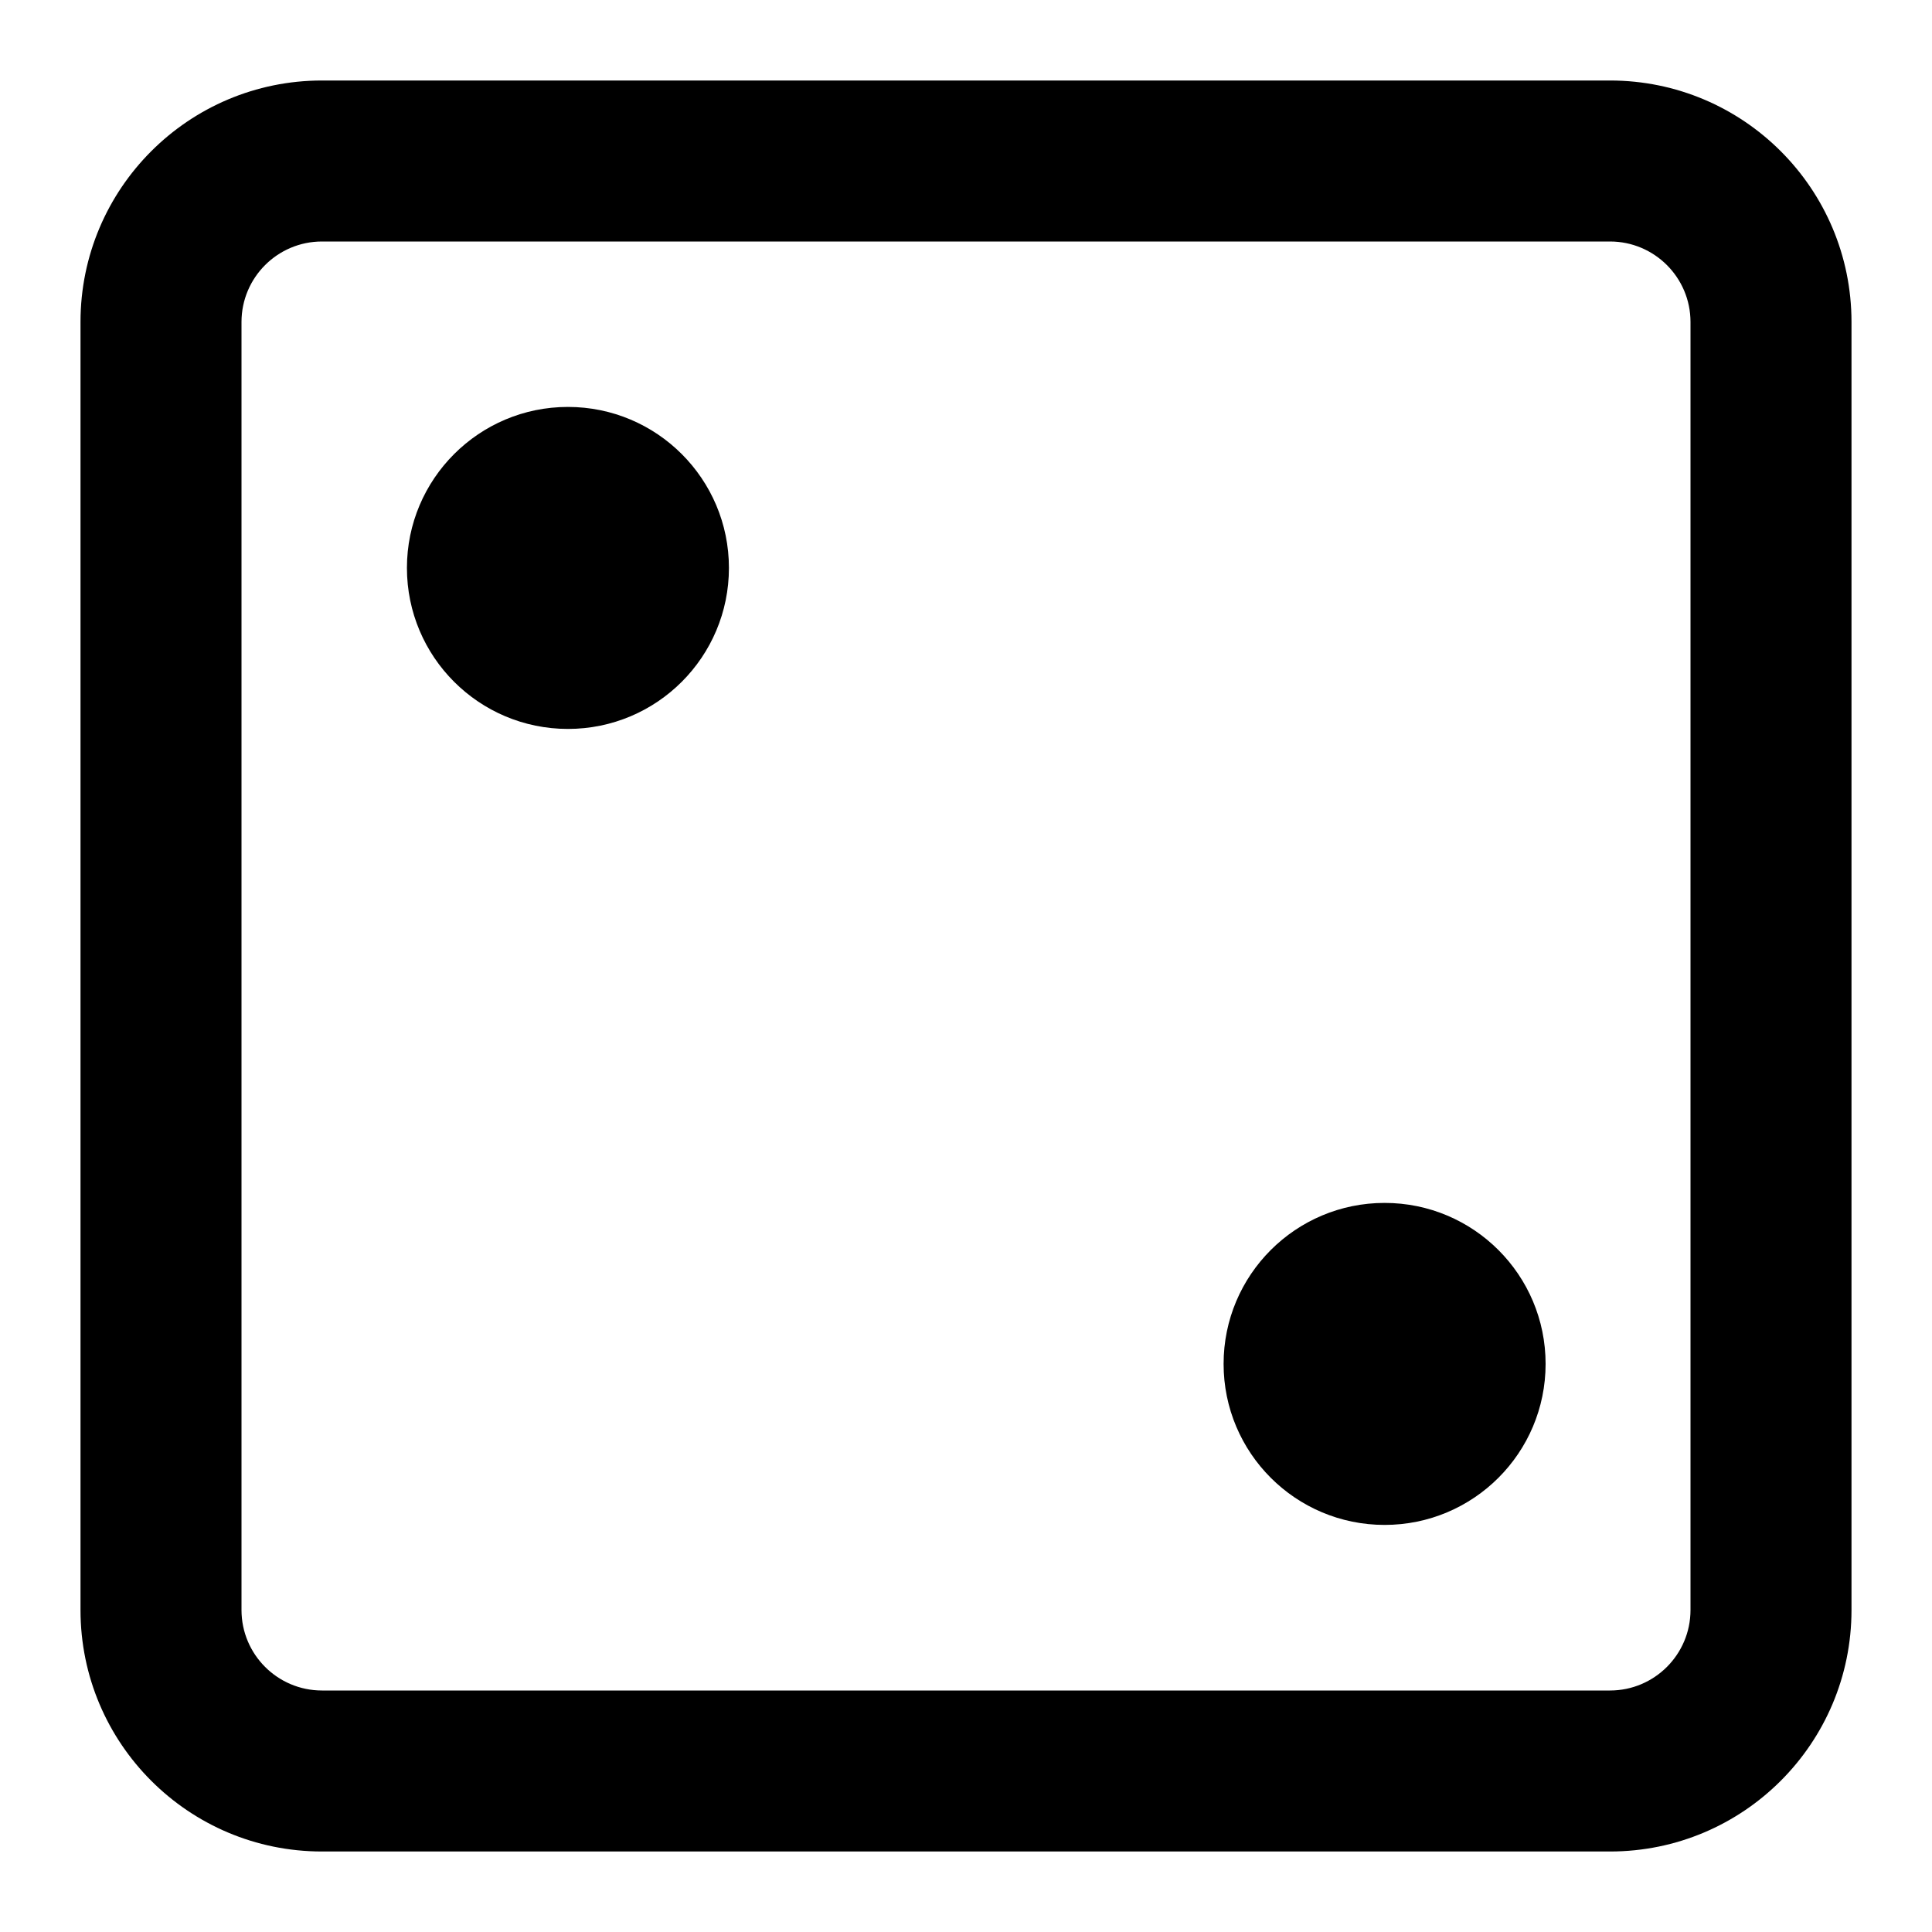
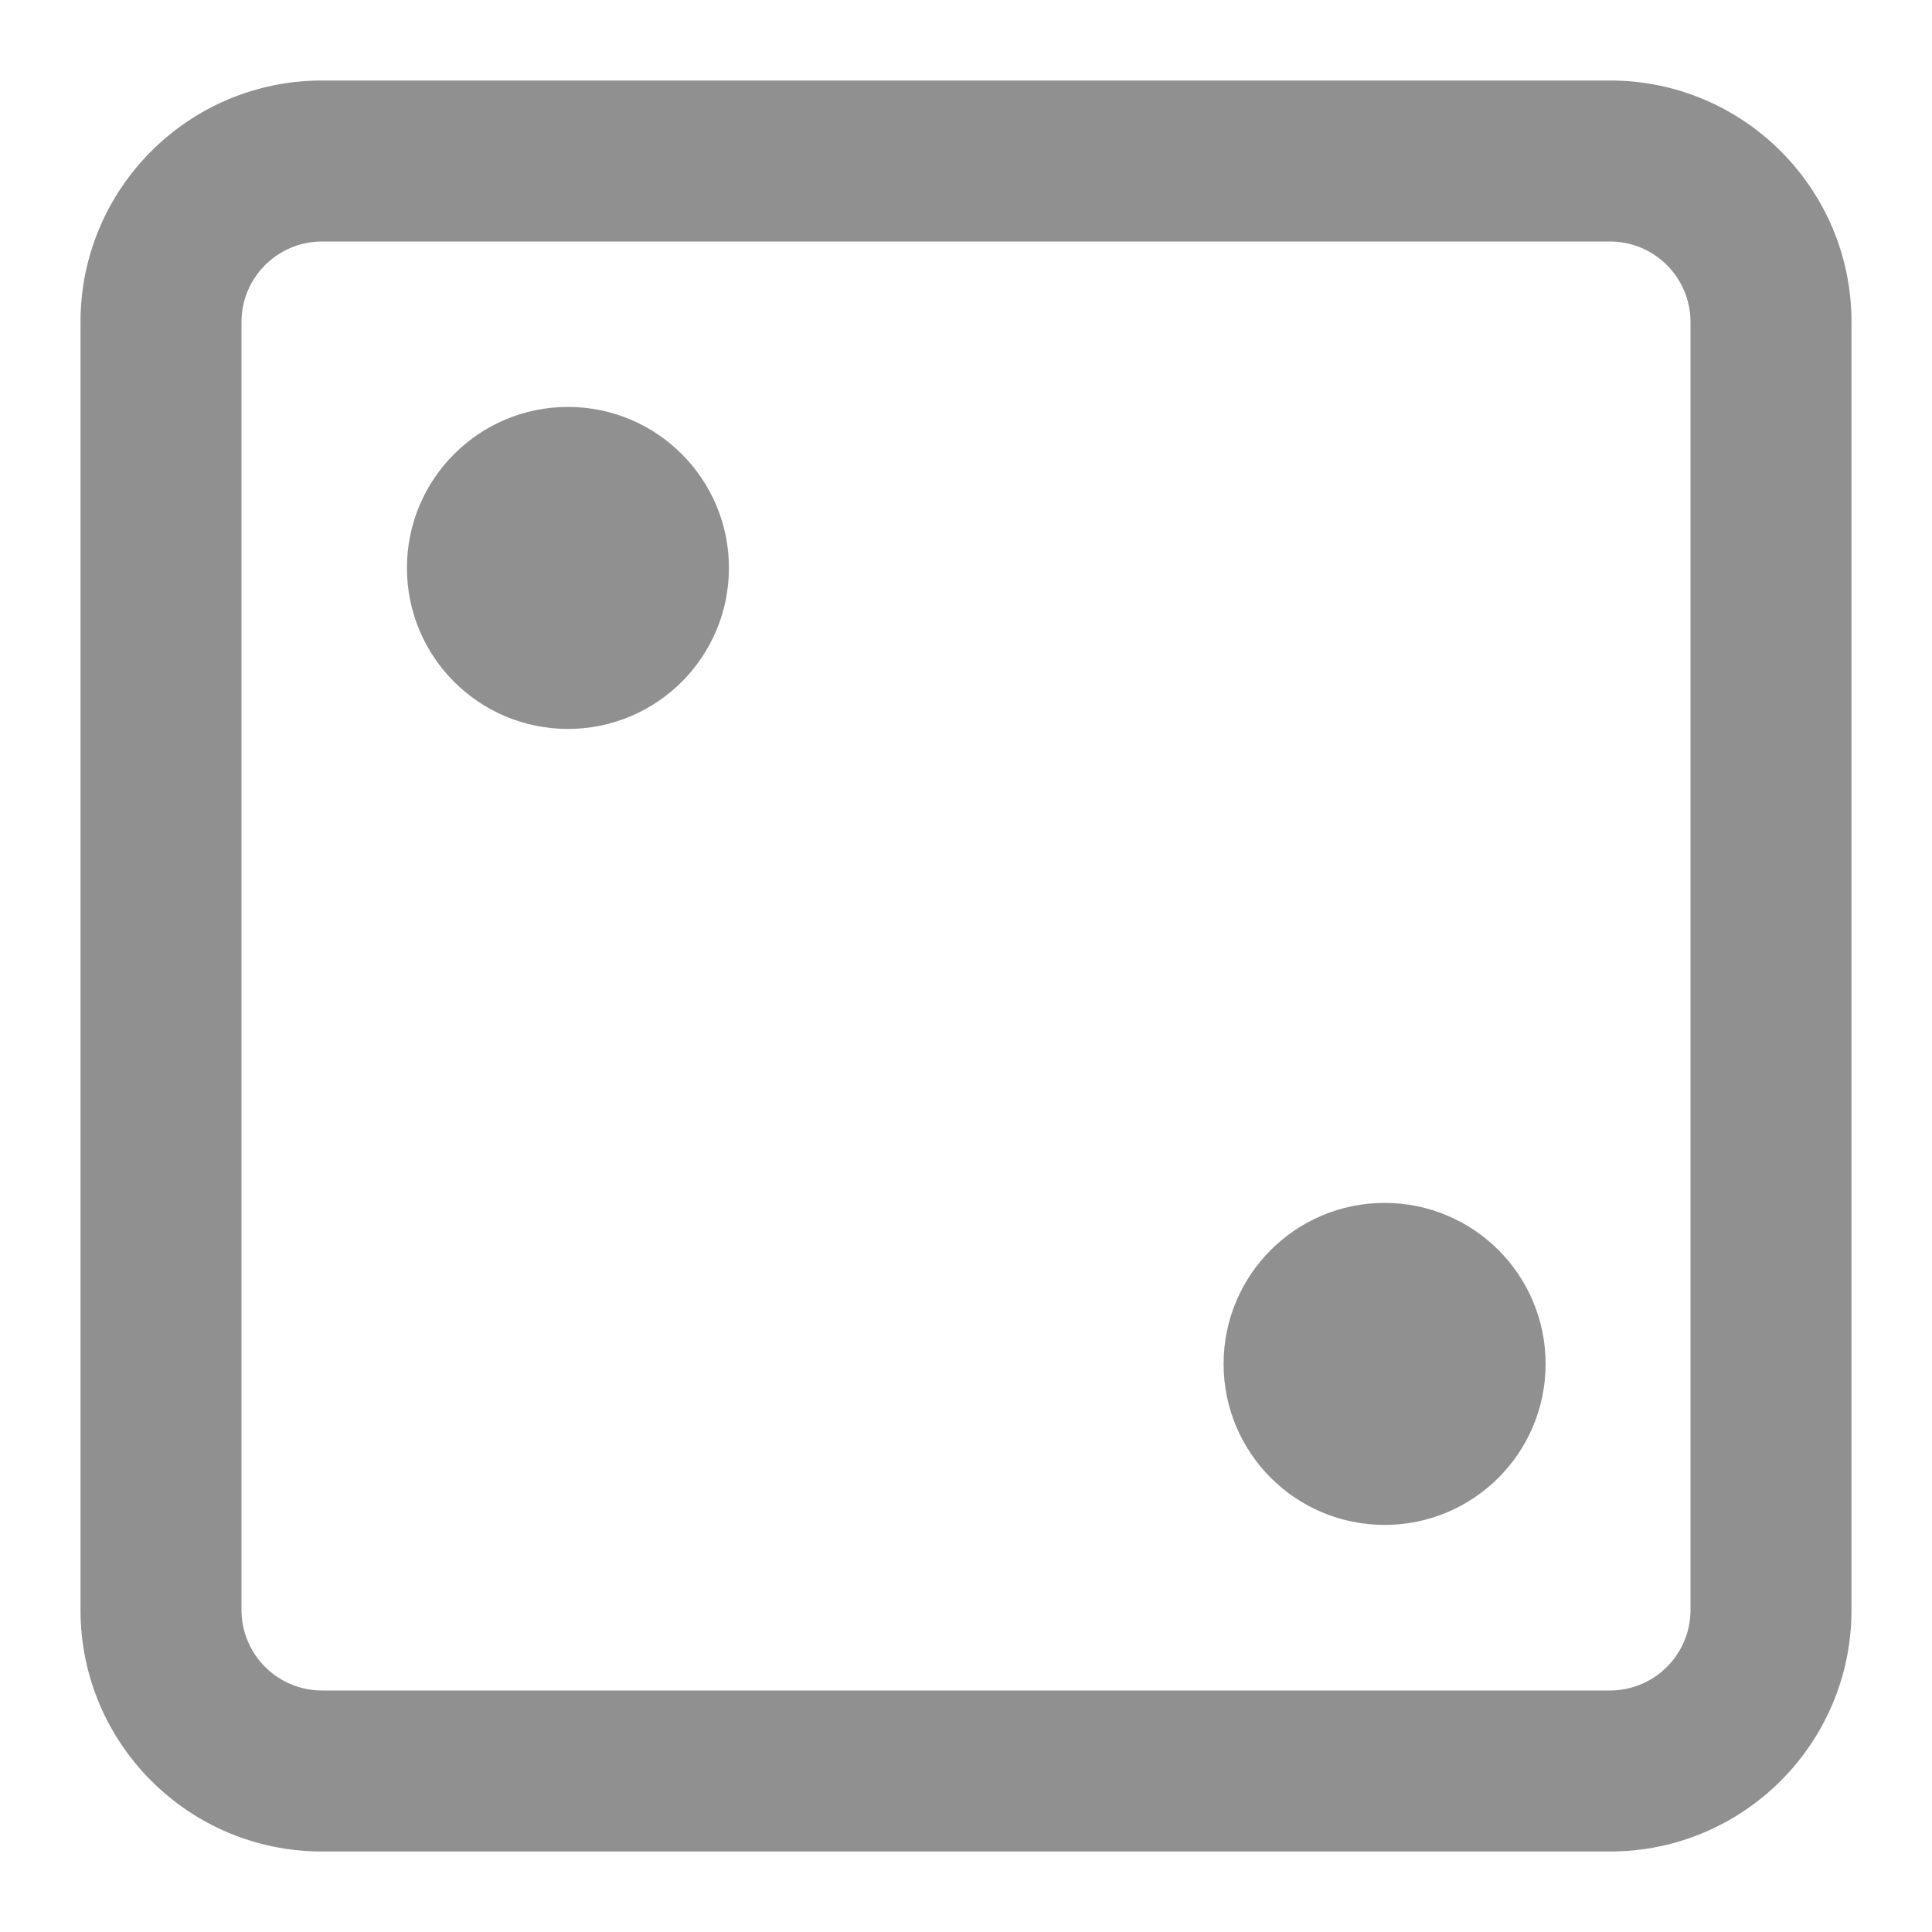
<svg xmlns="http://www.w3.org/2000/svg" width="24" height="24" viewBox="0 0 24 24" fill="none">
-   <path d="M17.2 14.943C16.095 14.943 15.2 15.838 15.2 16.943C15.2 18.048 16.095 18.943 17.2 18.943C18.305 18.943 19.2 18.048 19.2 16.943C19.2 15.838 18.305 14.943 17.2 14.943Z" fill="currentColor" />
-   <path d="M5.055 7.055C5.055 5.951 5.951 5.055 7.055 5.055C8.16 5.055 9.055 5.951 9.055 7.055C9.055 8.16 8.16 9.055 7.055 9.055C5.951 9.055 5.055 8.16 5.055 7.055Z" fill="currentColor" />
-   <path fill-rule="evenodd" clip-rule="evenodd" d="M4 1C2.343 1 1 2.343 1 4V20C1 21.657 2.343 23 4 23H20C21.657 23 23 21.657 23 20V4C23 2.343 21.657 1 20 1H4ZM20 3H4C3.448 3 3 3.448 3 4V20C3 20.552 3.448 21 4 21H20C20.552 21 21 20.552 21 20V4C21 3.448 20.552 3 20 3Z" fill="currentColor" />
+   <path d="M17.2 14.943C16.095 14.943 15.2 15.838 15.2 16.943C15.2 18.048 16.095 18.943 17.2 18.943C18.305 18.943 19.2 18.048 19.2 16.943C19.2 15.838 18.305 14.943 17.2 14.943Z" fill="#909090" />
+   <path d="M5.055 7.055C5.055 5.951 5.951 5.055 7.055 5.055C8.16 5.055 9.055 5.951 9.055 7.055C9.055 8.16 8.16 9.055 7.055 9.055C5.951 9.055 5.055 8.16 5.055 7.055Z" fill="#909090" />
+   <path fill-rule="evenodd" clip-rule="evenodd" d="M4 1C2.343 1 1 2.343 1 4V20C1 21.657 2.343 23 4 23H20C21.657 23 23 21.657 23 20V4C23 2.343 21.657 1 20 1H4ZM20 3H4C3.448 3 3 3.448 3 4V20C3 20.552 3.448 21 4 21H20C20.552 21 21 20.552 21 20V4C21 3.448 20.552 3 20 3Z" fill="#909090" />
</svg>
